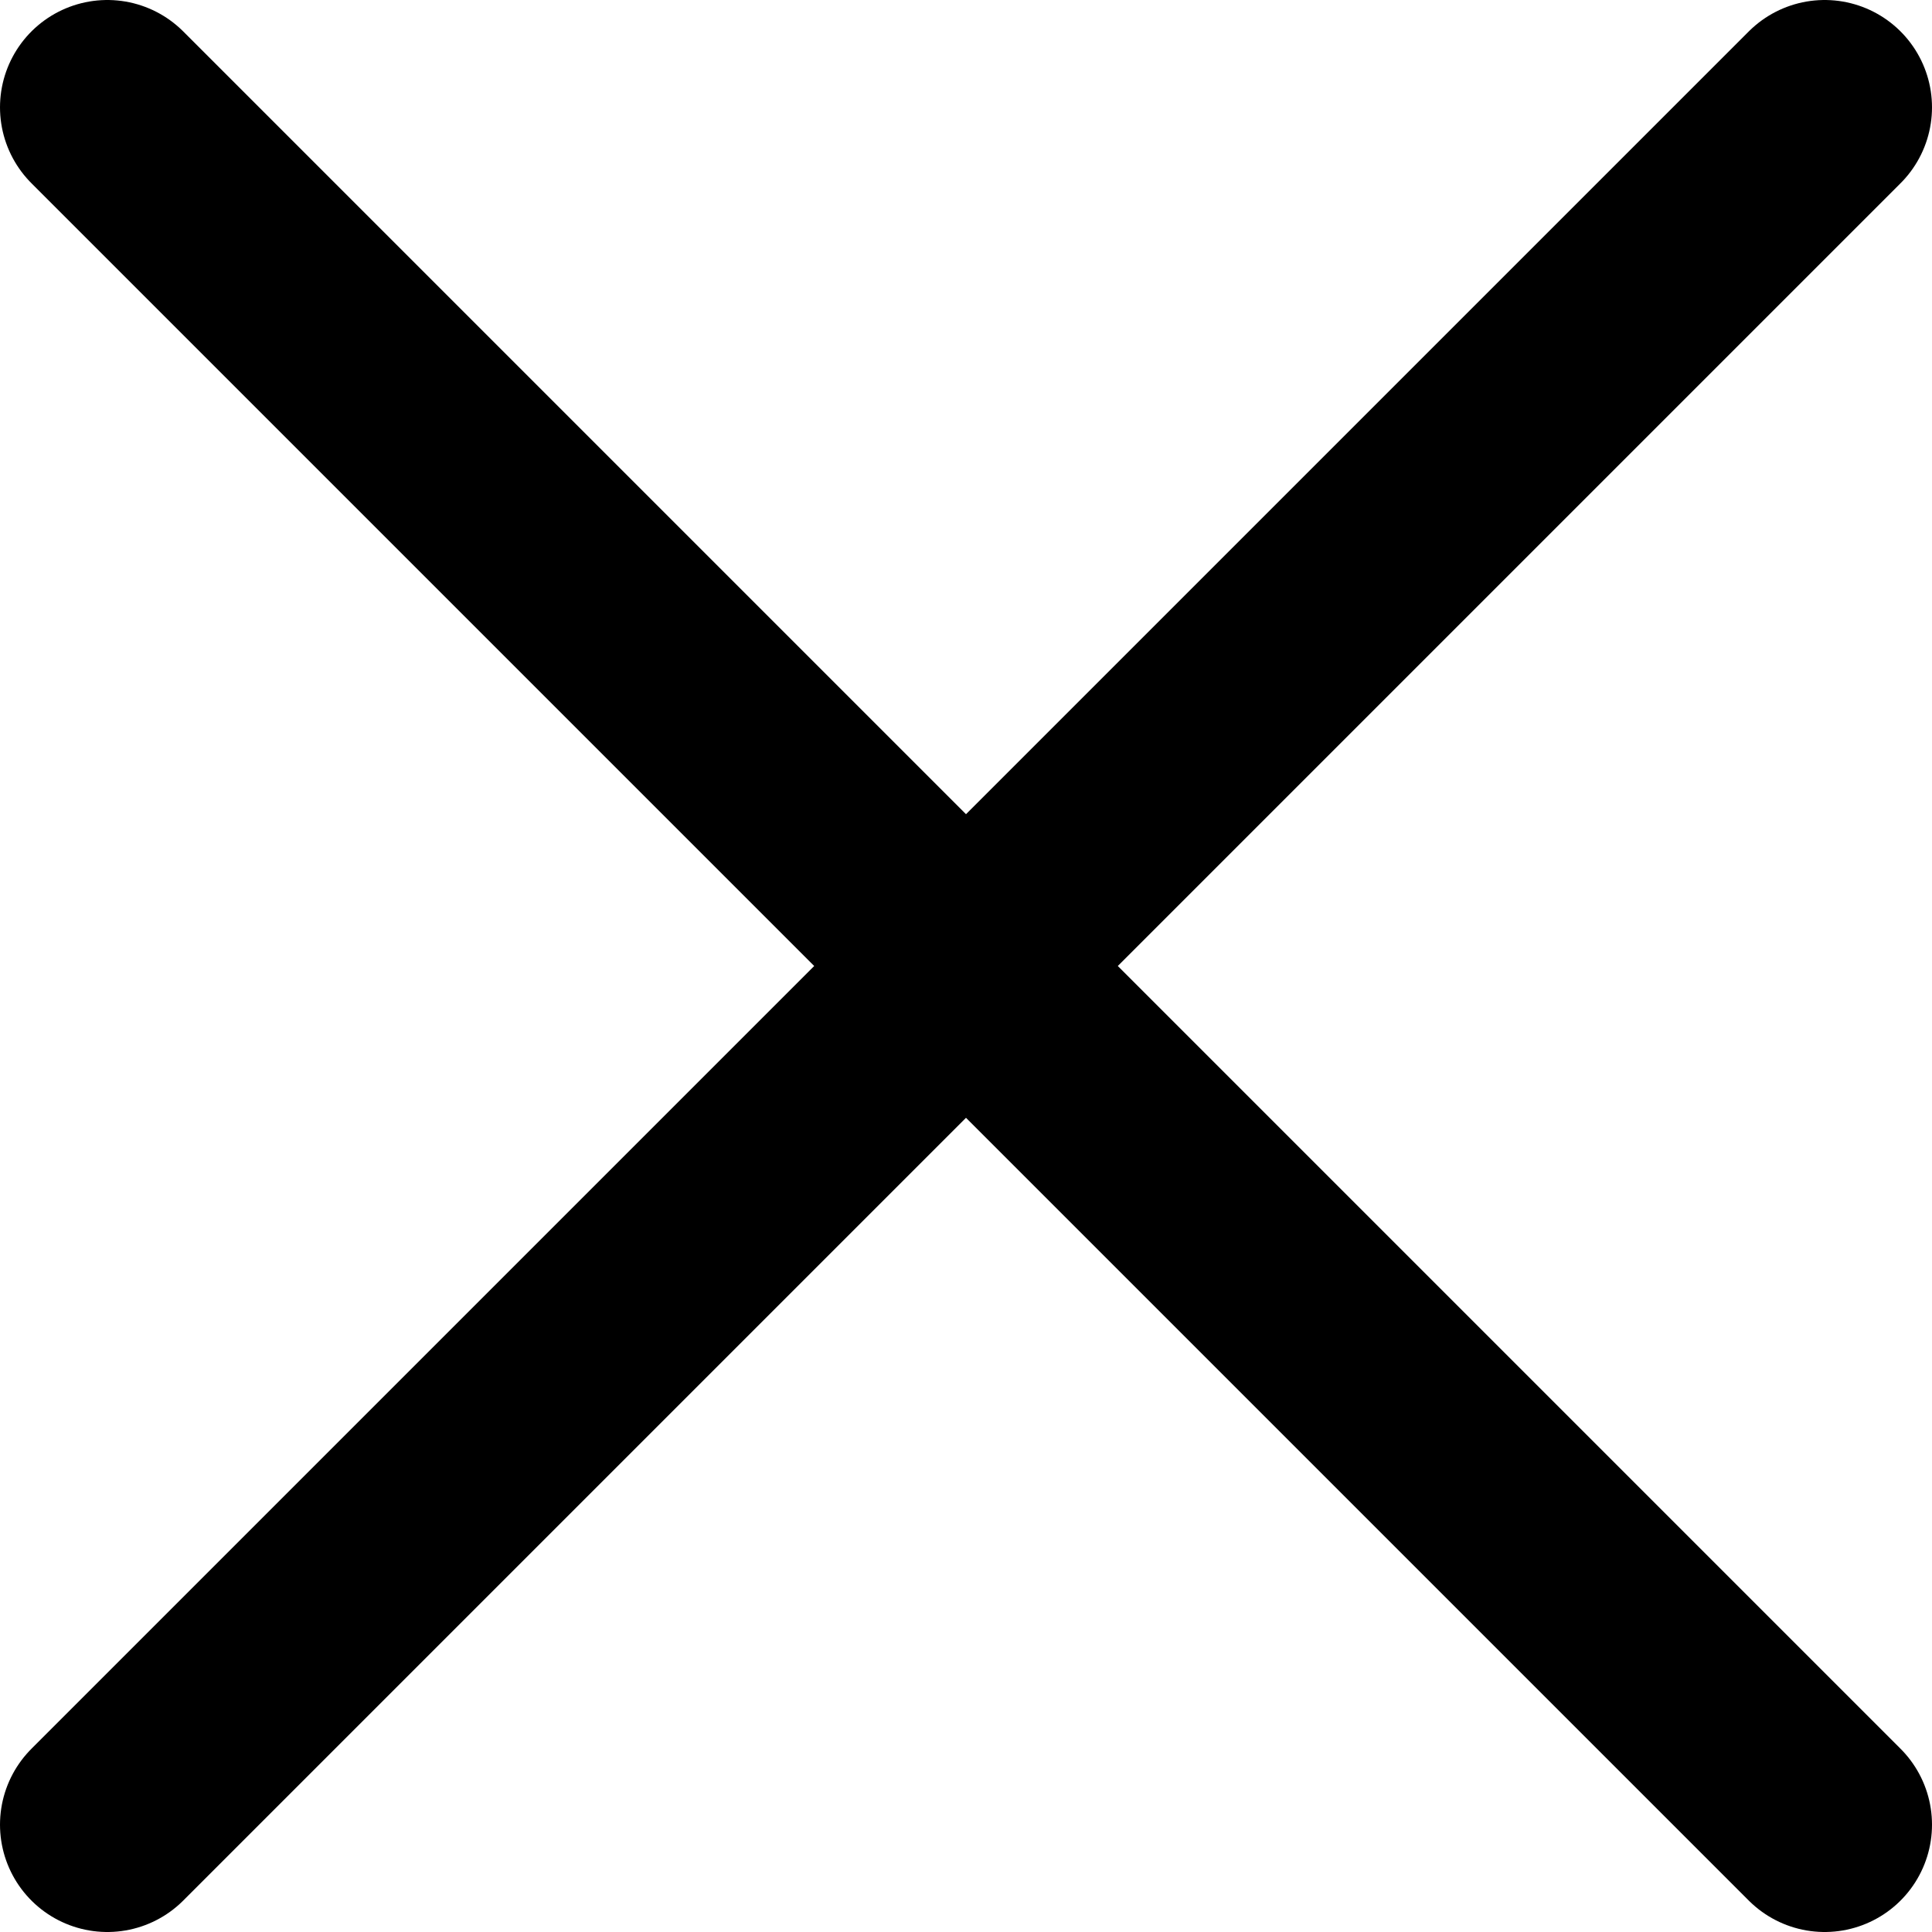
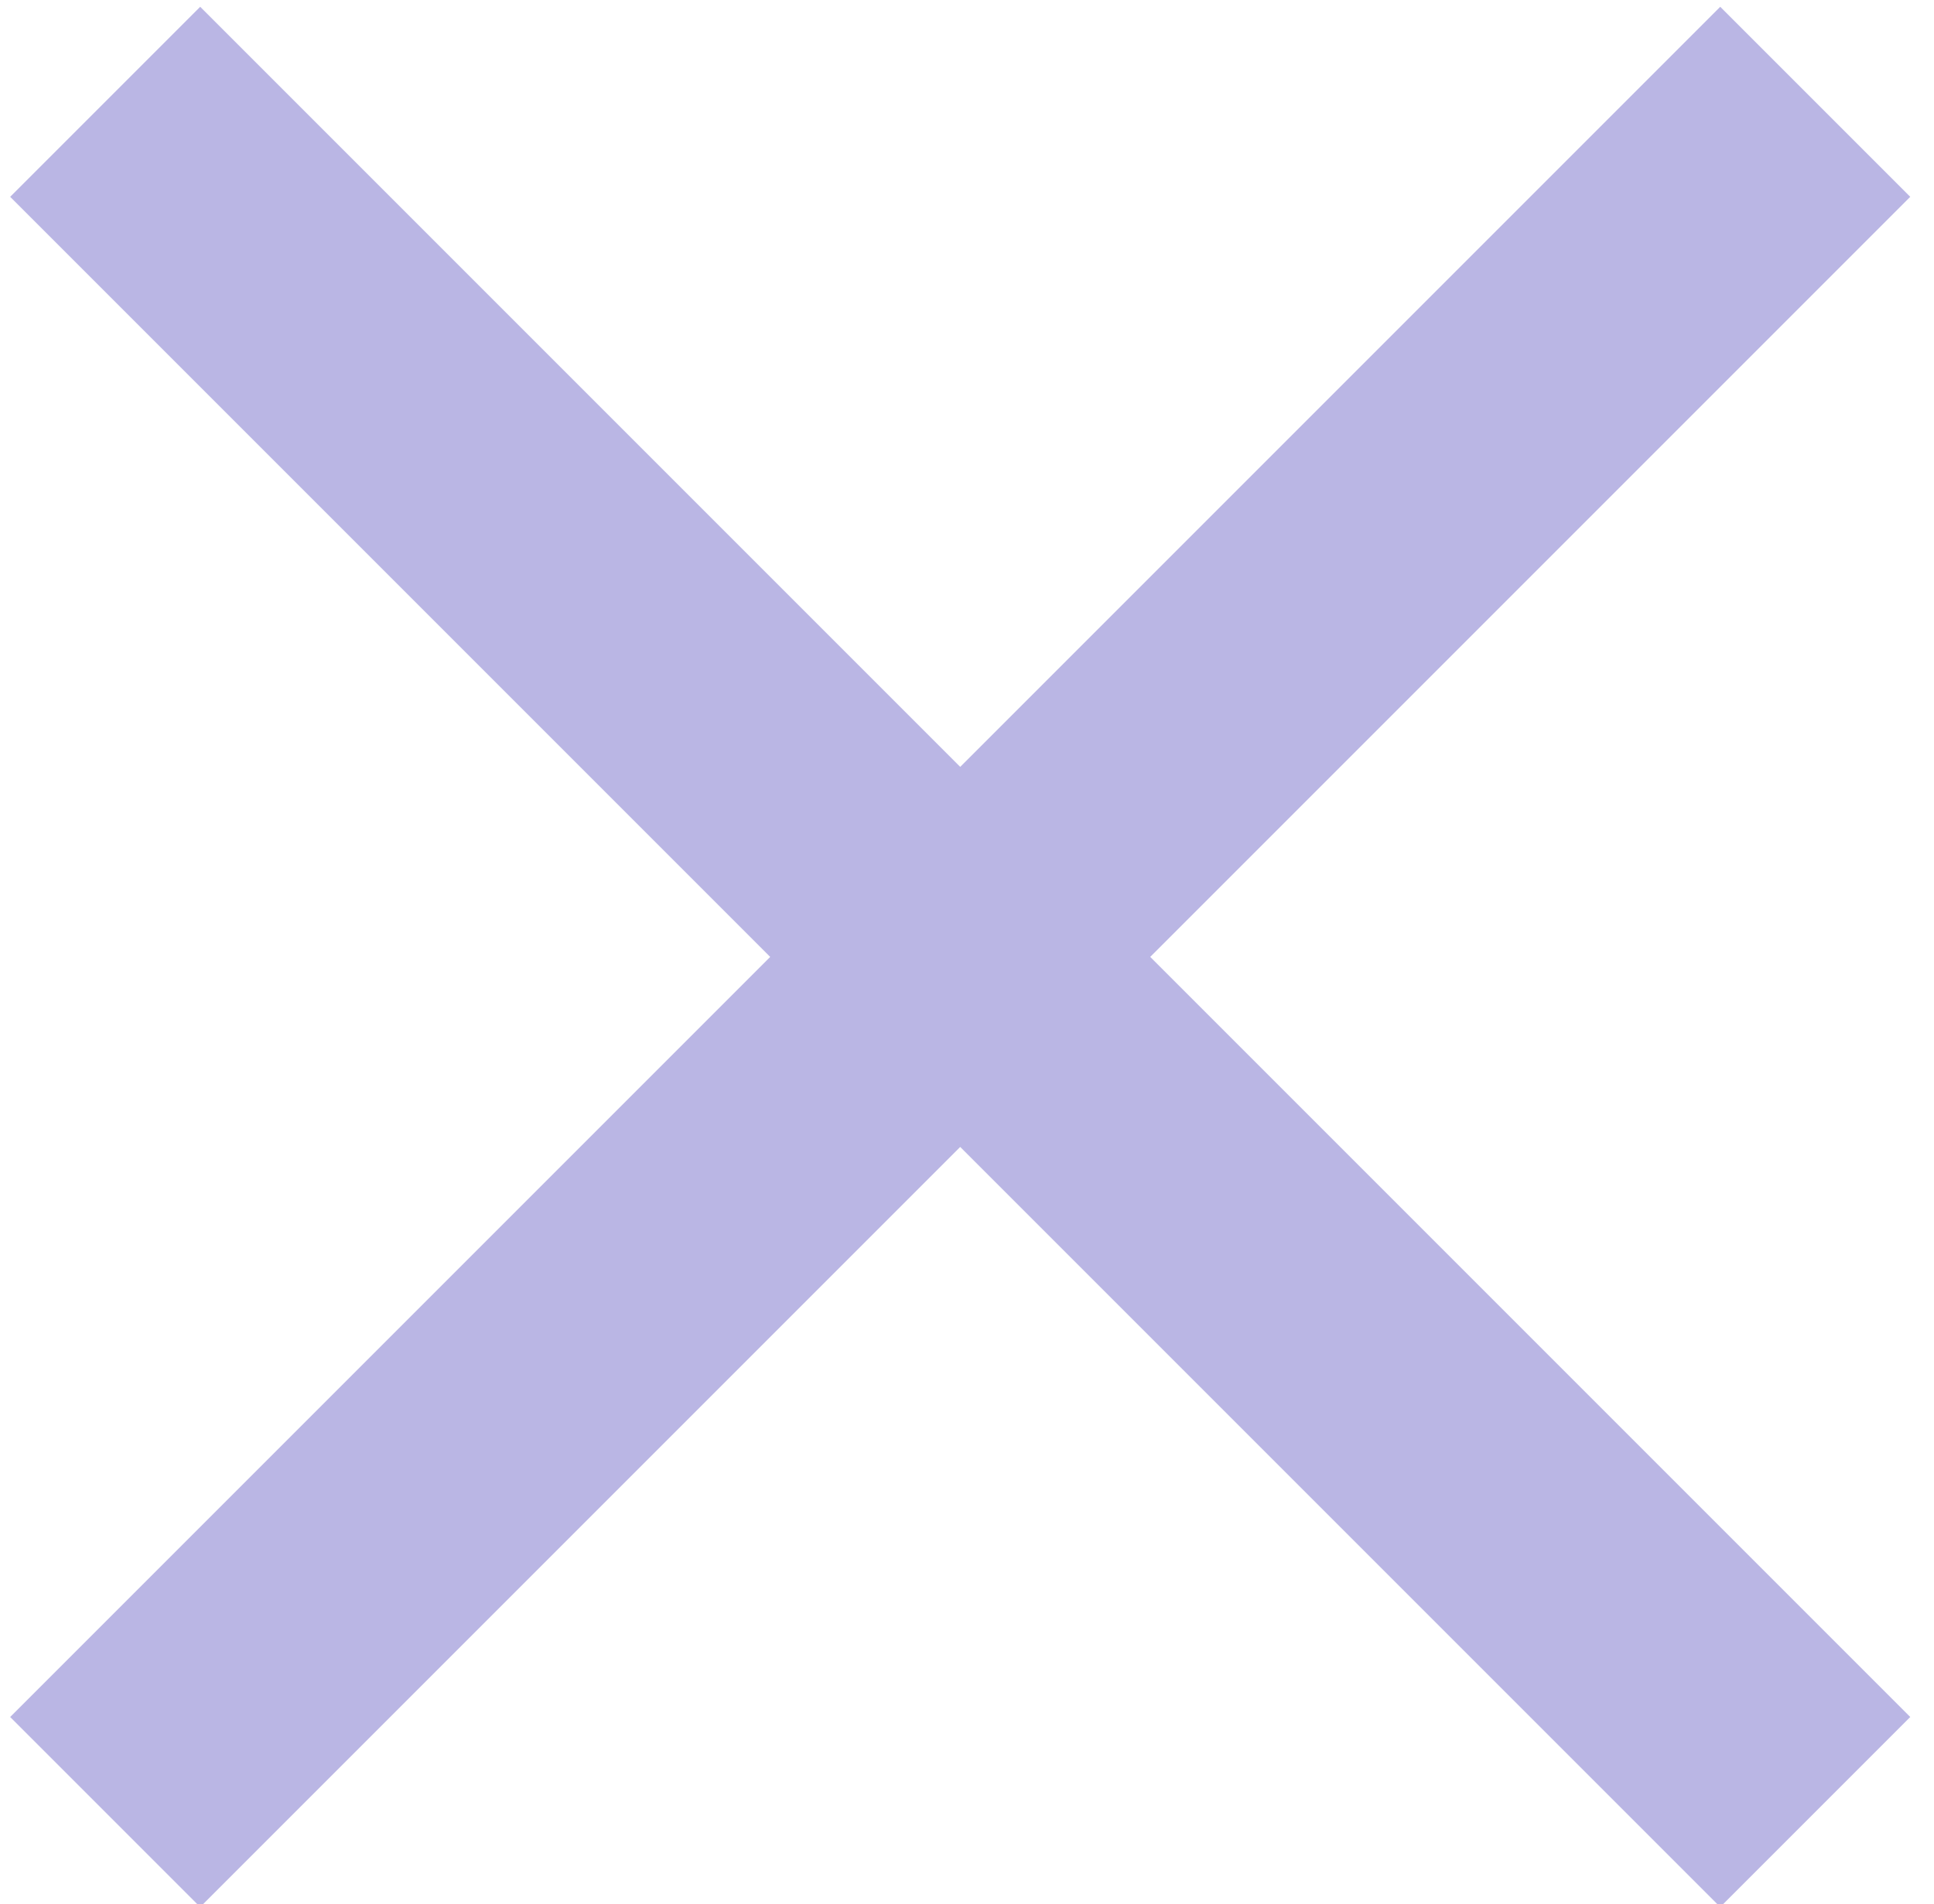
- <svg xmlns="http://www.w3.org/2000/svg" version="1.2" viewBox="0 0 18 18" width="18" height="18">
+ <svg xmlns="http://www.w3.org/2000/svg" version="1.2" viewBox="0 0 570 561" width="570" height="561">
  <style>
- 		.s0 { fill: none;stroke: #000000;stroke-linecap: round;stroke-linejoin: round;stroke-width: 2 } 
+ 		.s0 { fill: #bab6e4 } 
	</style>
-   <path id="Layer" fill-rule="evenodd" class="s0" d="m17 1l-16 16m0-16l16 16" />
+   <path id="Layer" class="s0" d="m59 562l-56-56 224-224-224-224 56-56 224 224 224-224 56 56-224 224 224 224-56 56-224-224z" />
</svg>
